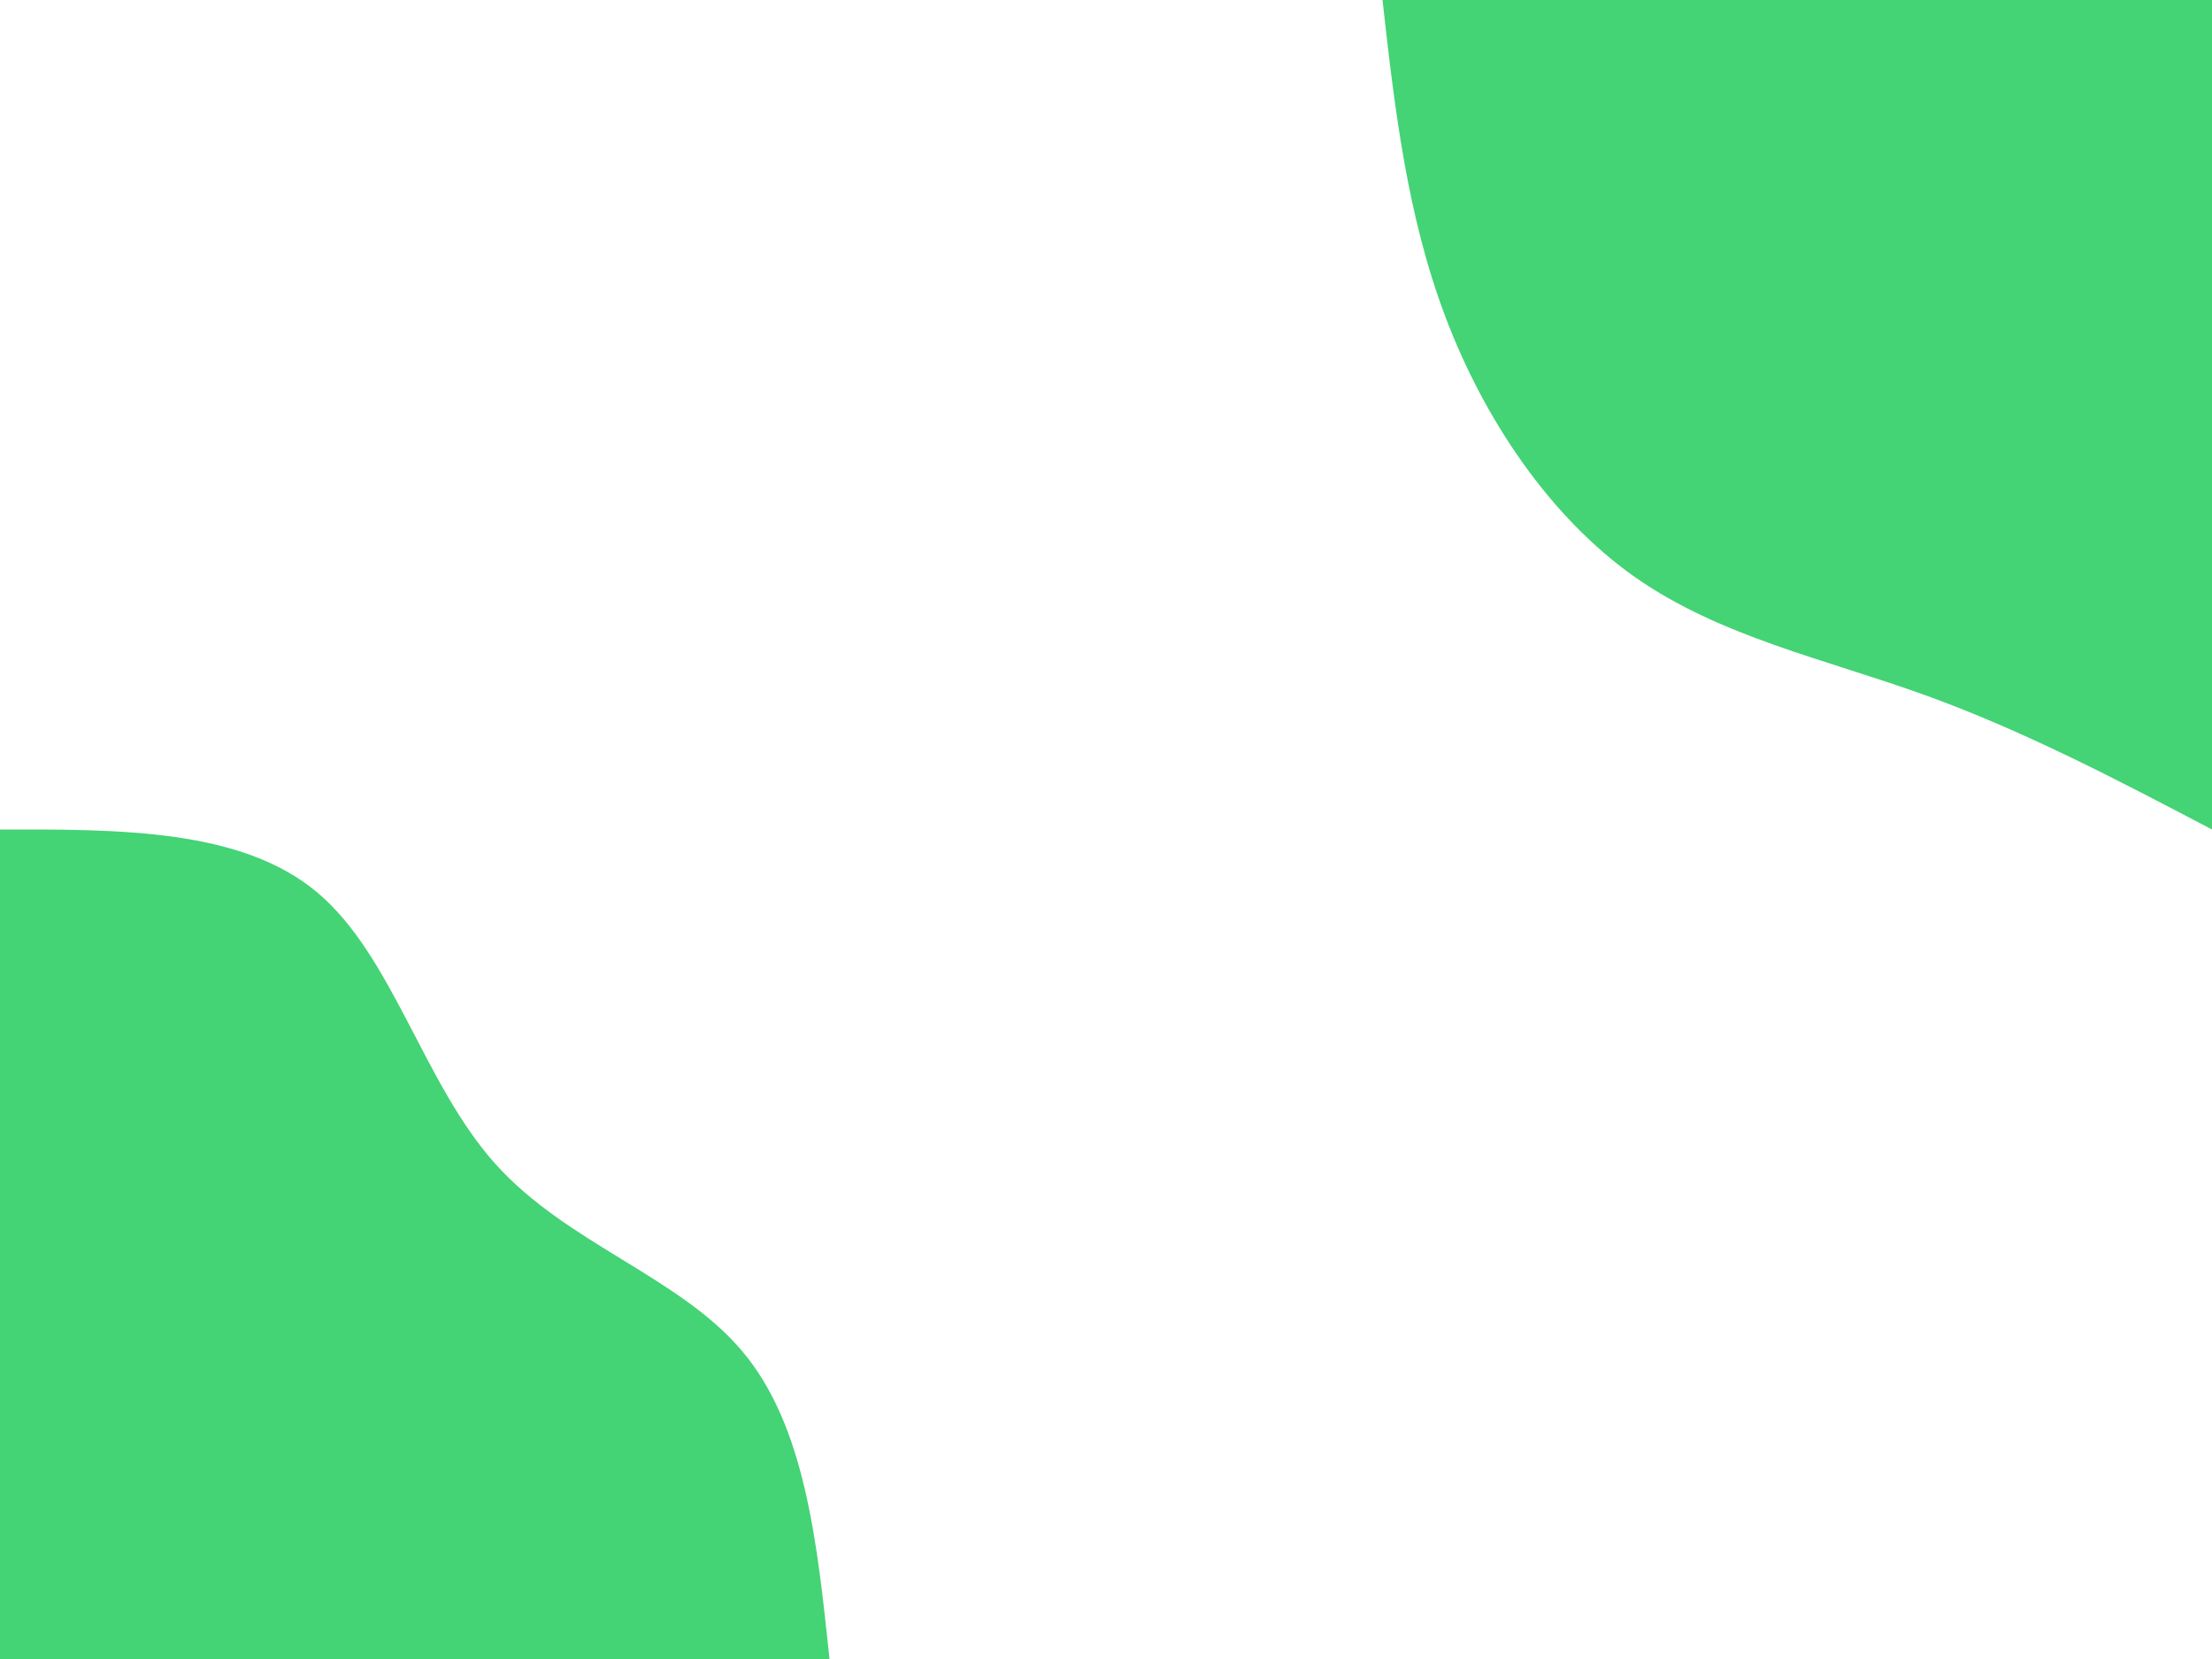
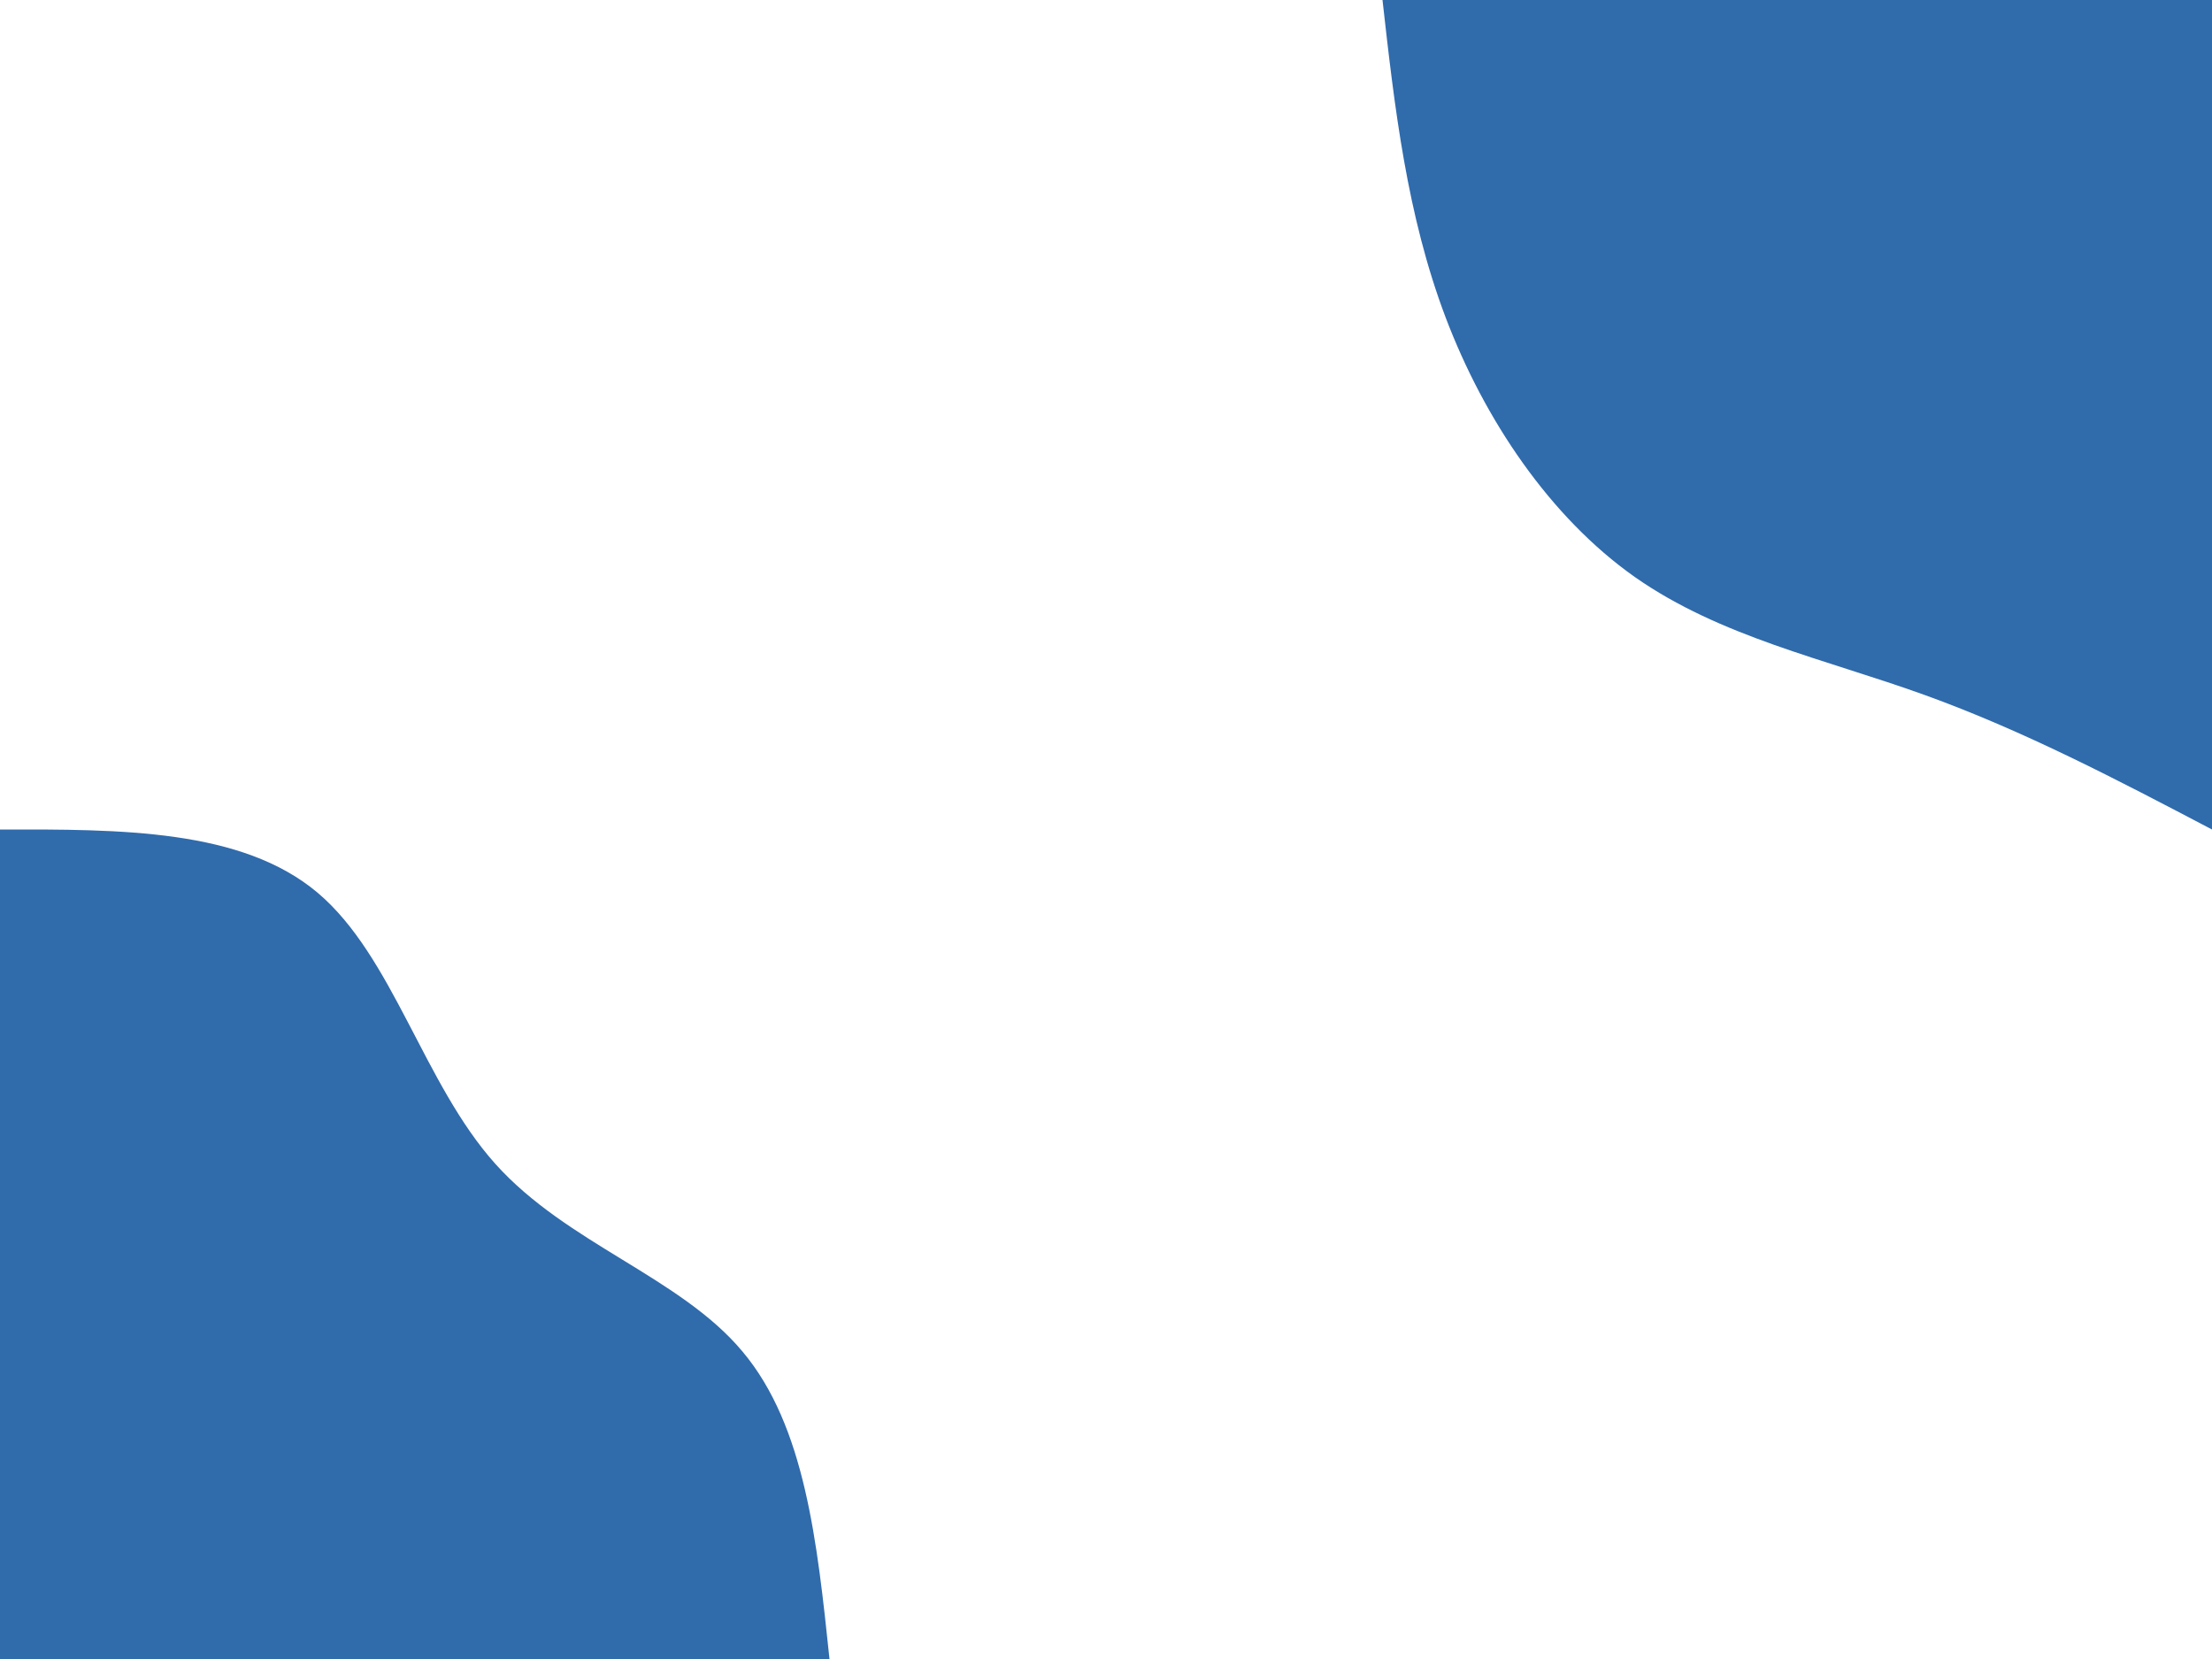
<svg xmlns="http://www.w3.org/2000/svg" id="visual" viewBox="0 0 900 675" width="900" height="675" version="1.1">
  <rect x="0" y="0" width="900" height="675" fill="transparent" />
  <defs>
    <linearGradient id="grad1_0" x1="25%" y1="0%" x2="100%" y2="100%">
      <stop offset="23.333%" stop-color="#001220" stop-opacity="1" />
      <stop offset="76.667%" stop-color="#001220" stop-opacity="1" />
    </linearGradient>
  </defs>
  <defs>
    <linearGradient id="grad2_0" x1="0%" y1="0%" x2="75%" y2="100%">
      <stop offset="23.333%" stop-color="#001220" stop-opacity="1" />
      <stop offset="76.667%" stop-color="#001220" stop-opacity="1" />
    </linearGradient>
  </defs>
  <g transform="translate(900, 0)">
-     <path d="M0 337.5C-38.3 317.4 -76.6 297.3 -117.1 282.7C-157.6 268.1 -200.1 259.1 -234.8 234.8C-269.4 210.4 -296 170.8 -311.8 129.2C-327.6 87.5 -332.6 43.7 -337.5 0L0 0Z" fill="#44D375" />
+     <path d="M0 337.5C-38.3 317.4 -76.6 297.3 -117.1 282.7C-157.6 268.1 -200.1 259.1 -234.8 234.8C-269.4 210.4 -296 170.8 -311.8 129.2C-327.6 87.5 -332.6 43.7 -337.5 0L0 0Z" fill="#306BAC" />
  </g>
  <g transform="translate(0, 675)">
-     <path d="M0 -337.5C49.2 -337.6 98.4 -337.7 129.2 -311.8C159.9 -285.9 172.3 -234.1 201.5 -201.5C230.7 -168.9 276.7 -155.5 302.1 -125.1C327.6 -94.8 332.5 -47.4 337.5 0L0 0Z" fill="#44D375" />
+     <path d="M0 -337.5C49.2 -337.6 98.4 -337.7 129.2 -311.8C159.9 -285.9 172.3 -234.1 201.5 -201.5C230.7 -168.9 276.7 -155.5 302.1 -125.1C327.6 -94.8 332.5 -47.4 337.5 0L0 0Z" fill="#306BAC" />
  </g>
</svg>
